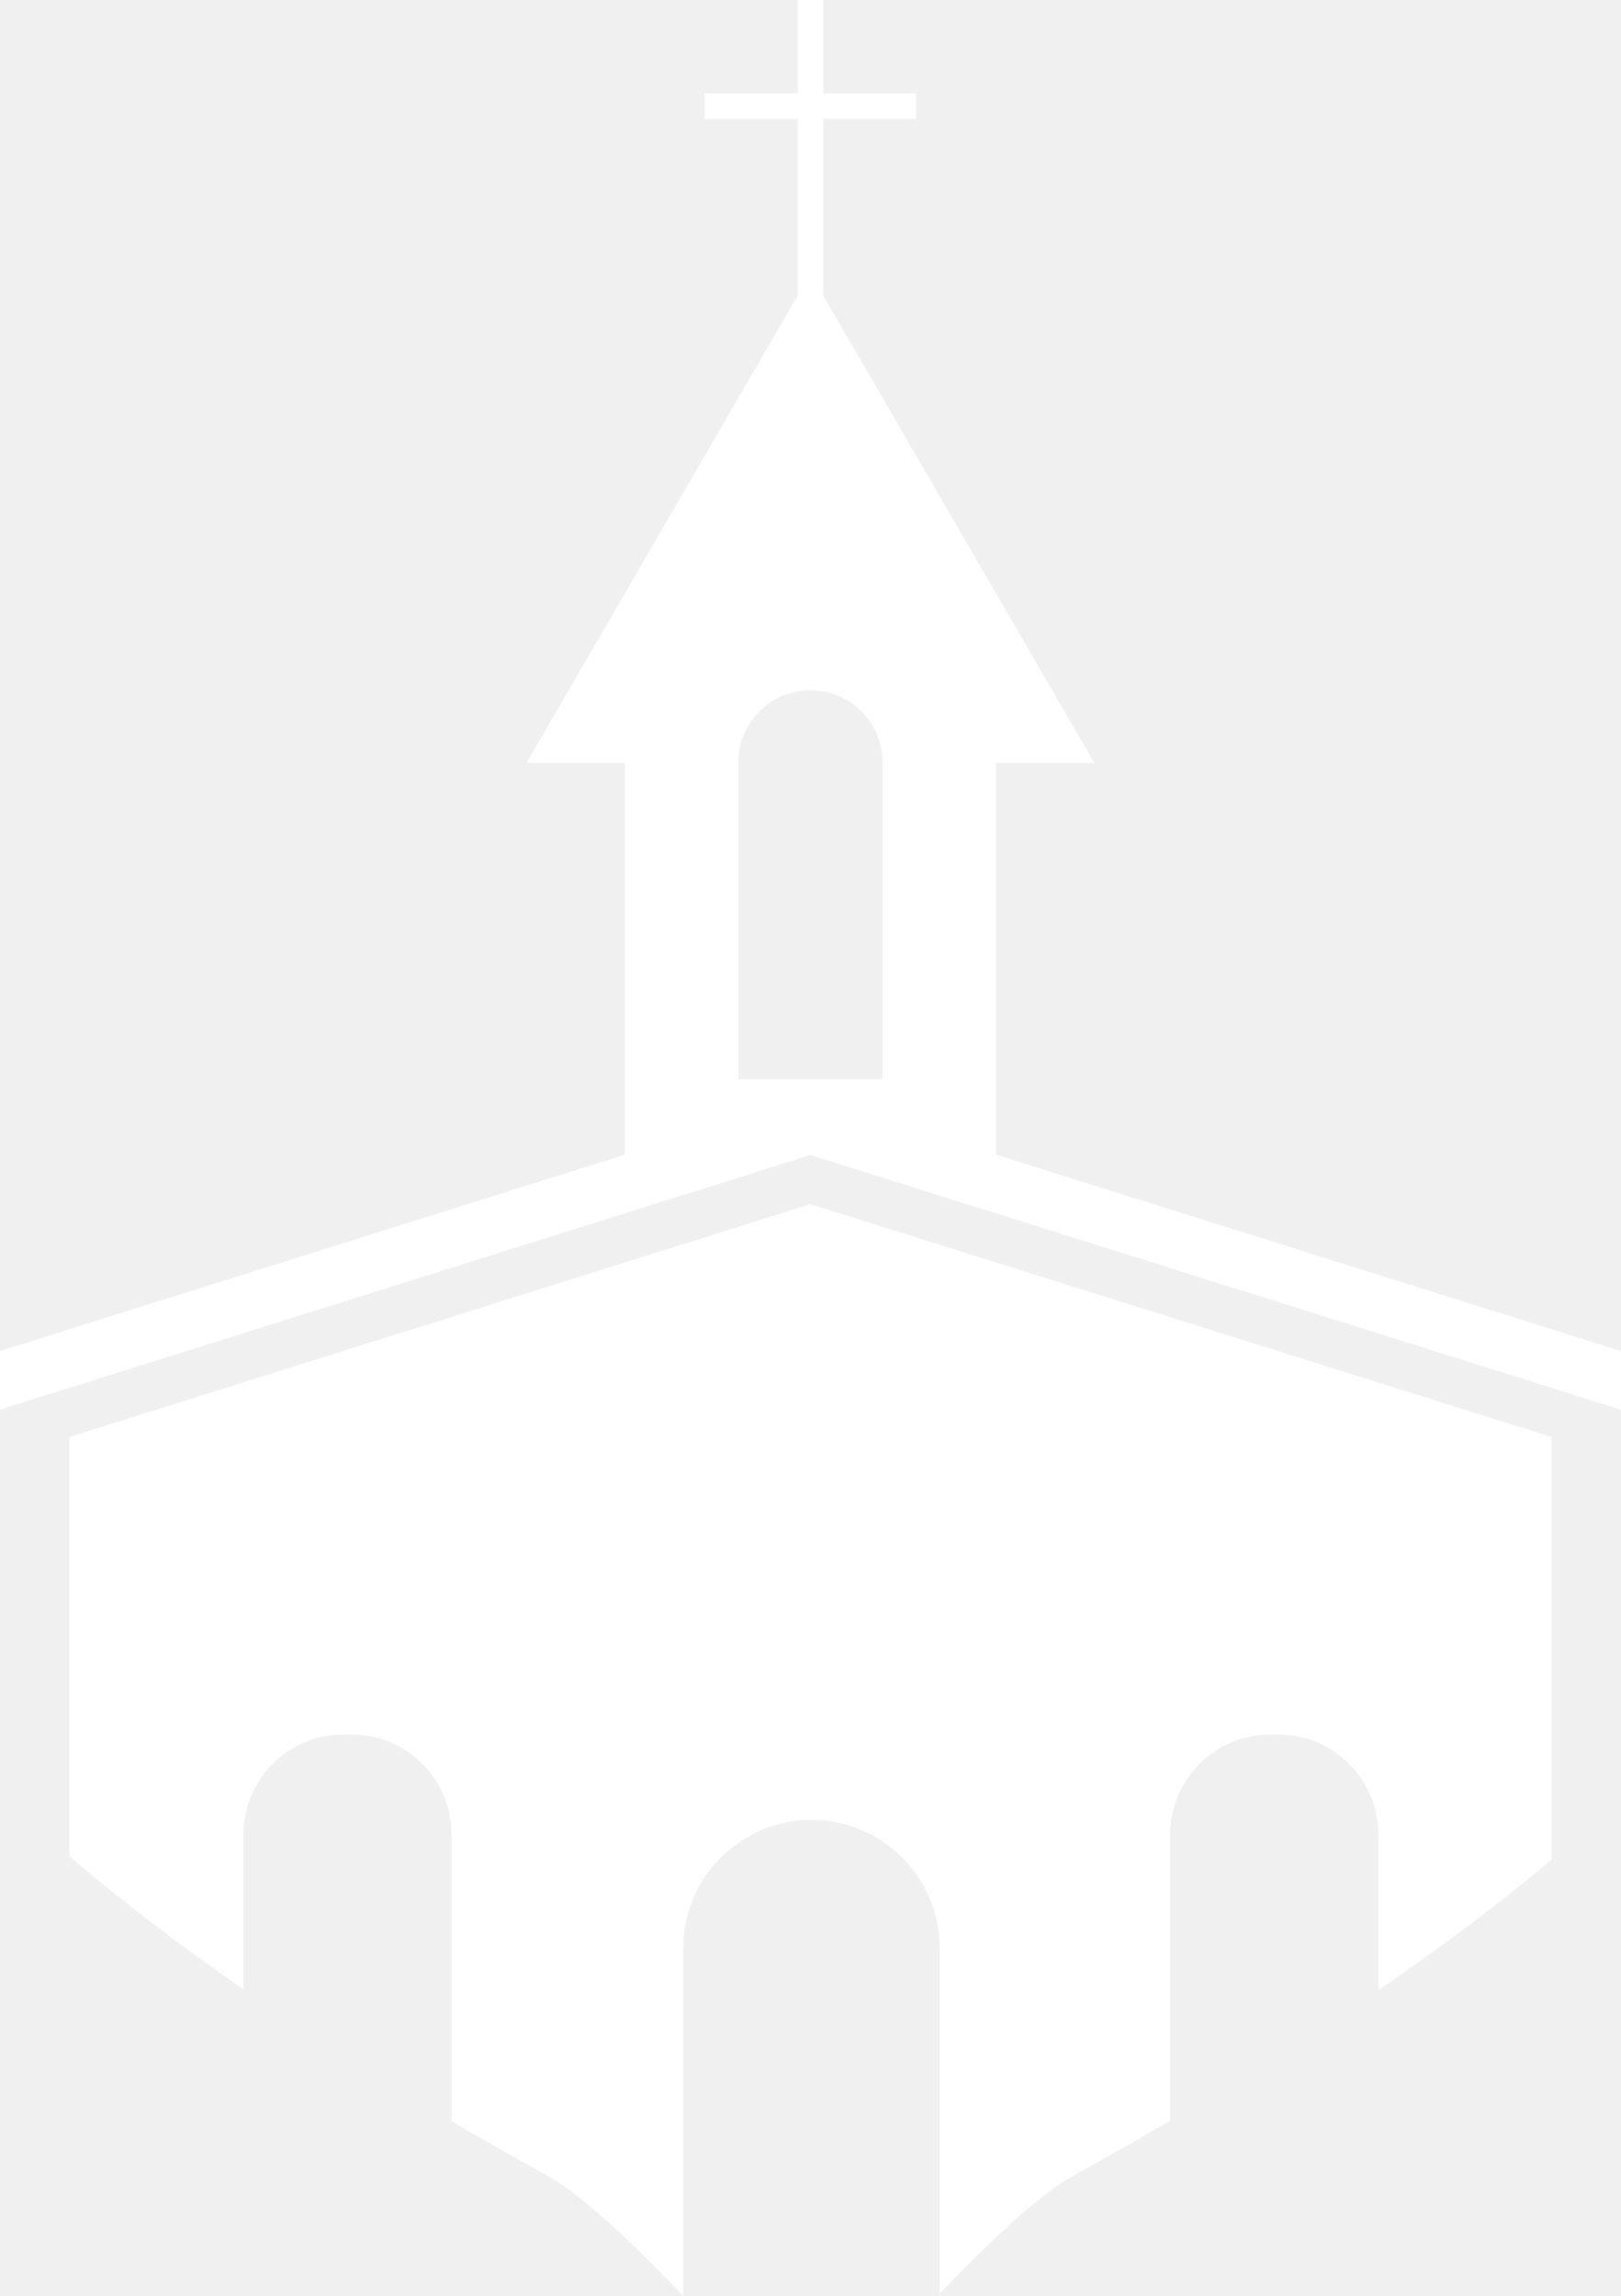
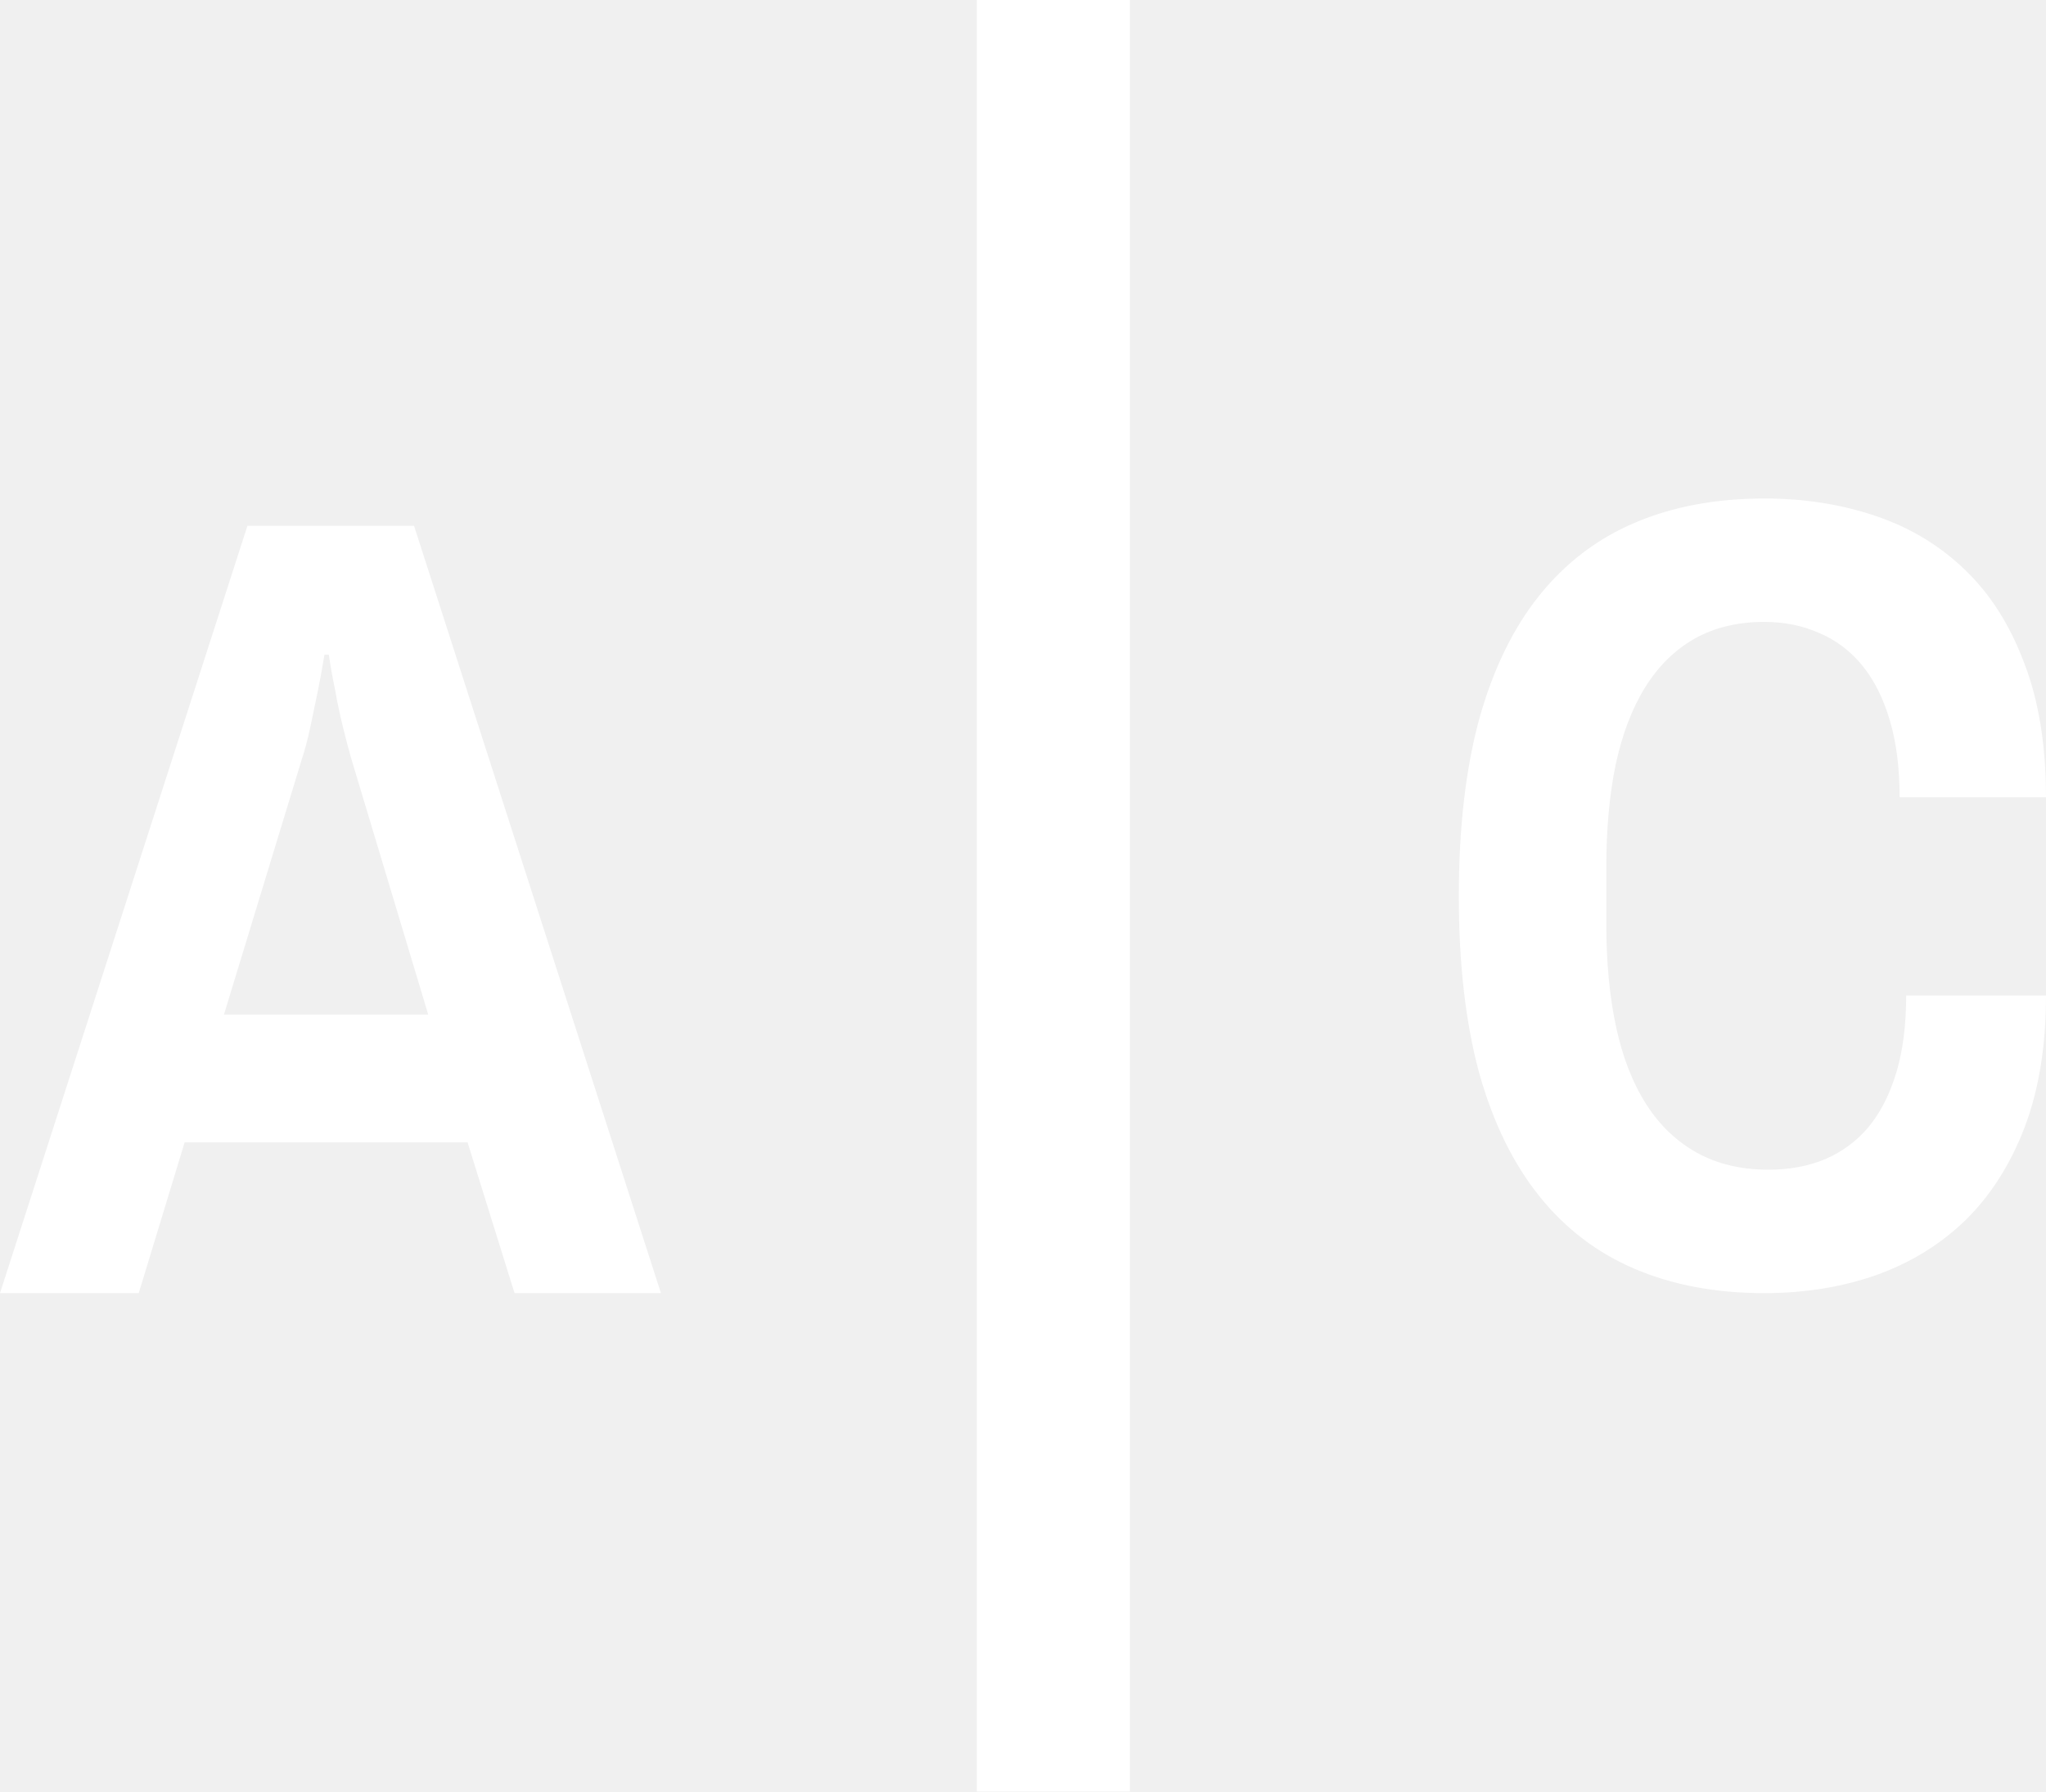
- <svg xmlns="http://www.w3.org/2000/svg" id="svg4155" version="1.1" xml:space="preserve" width="91.651" height="129.825" viewBox="0 0 91.651 129.825">
-   <defs id="defs4159">
-     <clipPath clipPathUnits="userSpaceOnUse" id="clipPath4171">
-       <path d="M 0,0 810,0 810,630 0,630 0,0 Z" id="path4173" />
-     </clipPath>
-   </defs>
-   <g id="g4163" transform="matrix(1.25,0,0,-1.25,-340.8404,457.7708)">
-     <g id="g4165" />
-     <g id="g4167">
-       <g id="g4169" clip-path="url(#clipPath4171)">
-         <g id="g4175" transform="translate(9,9)" />
-         <path id="path4181" style="fill:#ffffff;fill-opacity:1;fill-rule:nonzero;stroke:none" d="m 312.594,317.396 -6.523,0 0,14.335 c 0,1.802 1.461,3.261 3.261,3.261 1.801,0 3.262,-1.459 3.262,-3.261 l 0,-14.335 z m 33.399,-12.295 -28.266,8.883 0,17.722 4.45,0 -12.263,21.136 0,7.99 4.197,0 0,1.163 -4.197,0 0,4.222 -1.163,0 0,-4.222 -4.197,0 0,-1.163 4.197,0 0,-7.99 -12.263,-21.136 4.45,0 0,-17.722 -28.267,-8.883 0,-2.65 36.66,11.518 36.661,-11.518 0,2.65 z m -20.387,-34.82 0,12.95 c 0,2.498 2.025,4.522 4.523,4.522 l 0.368,0 c 2.498,0 4.524,-2.024 4.524,-4.522 l 0,-7.041 c 2.734,1.868 5.362,3.828 7.838,5.899 l 0,19.123 -33.526,10.534 -33.525,-10.534 0,-18.968 c 2.486,-2.113 5.129,-4.113 7.879,-6.017 l 0,7.005 c 0,2.498 2.025,4.522 4.523,4.522 l 0.368,0 c 2.497,0 4.522,-2.024 4.522,-4.522 l 0,-12.971 c 1.445,-0.846 2.902,-1.673 4.366,-2.483 1.55,-0.857 3.909,-3.108 6.115,-5.421 l 0,15.738 c 0,3.201 2.596,5.797 5.797,5.797 l 0,0 c 3.201,0 5.797,-2.596 5.797,-5.797 l 0,-15.634 c 2.177,2.276 4.487,4.472 6.014,5.317 1.48,0.819 2.954,1.652 4.417,2.504" />
-       </g>
+ <svg xmlns="http://www.w3.org/2000/svg" width="36.133mm" height="31.645mm" viewBox="0 0 128.029 112.127" id="svg4155" version="1.1">
+   <defs id="defs4157" />
+   <g id="layer1" transform="translate(-308.0327,-470.1176)">
+     <g style="font-style:normal;font-variant:normal;font-weight:bold;font-stretch:normal;font-size:70px;line-height:125%;font-family:'Archivo Narrow';-inkscape-font-specification:'Archivo Narrow, Bold';text-align:start;letter-spacing:0px;word-spacing:0px;writing-mode:lr-tb;text-anchor:start;fill:#ffffff;fill-opacity:1;stroke:none;stroke-width:1px;stroke-linecap:butt;stroke-linejoin:miter;stroke-opacity:1" id="text4703">
+       <path d="m 349.39,551.047 -9.16,0 -2.939,-9.434 -17.705,0 -2.871,9.434 -8.682,0 15.483,-48.022 10.425,0 15.449,48.022 z m -21.055,-39.956 q -0.205,1.265 -0.444,2.427 -0.205,0.991 -0.444,2.119 -0.239,1.128 -0.513,1.948 l -4.888,16.03 12.783,0 -4.819,-16.03 q -0.273,-0.957 -0.547,-2.085 -0.273,-1.128 -0.444,-2.119 -0.239,-1.128 -0.41,-2.29 l -0.273,0 z" style="fill:#ffffff;fill-opacity:1" id="path4746" />
    </g>
+     <g style="font-style:normal;font-variant:normal;font-weight:bold;font-stretch:normal;font-size:70px;line-height:125%;font-family:'Archivo Narrow';-inkscape-font-specification:'Archivo Narrow, Bold';text-align:start;letter-spacing:0px;word-spacing:0px;writing-mode:lr-tb;text-anchor:start;fill:#ffffff;fill-opacity:1;stroke:none;stroke-width:1px;stroke-linecap:butt;stroke-linejoin:miter;stroke-opacity:1" id="text4707">
+       <path d="m 418.425,501.315 q 3.76,0 6.973,1.094 3.247,1.094 5.605,3.384 2.358,2.256 3.691,5.811 1.367,3.521 1.367,8.408 l -9.16,0 q 0,-2.769 -0.615,-4.819 -0.615,-2.085 -1.743,-3.452 -1.128,-1.367 -2.7,-2.017 -1.538,-0.684 -3.418,-0.684 -2.495,0 -4.375,1.06 -1.846,1.06 -3.076,3.042 -1.23,1.982 -1.846,4.854 -0.581,2.837 -0.581,6.426 l 0,3.521 q 0,3.589 0.615,6.46 0.615,2.837 1.88,4.819 1.265,1.982 3.179,3.042 1.914,1.06 4.478,1.06 1.948,0 3.521,-0.649 1.606,-0.684 2.734,-2.017 1.128,-1.367 1.743,-3.418 0.615,-2.051 0.615,-4.819 l 8.75,0 q 0,4.717 -1.333,8.237 -1.333,3.486 -3.691,5.811 -2.358,2.29 -5.605,3.452 -3.213,1.128 -7.007,1.128 -4.512,0 -8.066,-1.504 -3.555,-1.504 -6.016,-4.58 -2.461,-3.076 -3.76,-7.725 -1.265,-4.683 -1.265,-11.04 0,-6.357 1.265,-11.04 1.299,-4.683 3.76,-7.759 2.461,-3.076 6.016,-4.58 3.555,-1.504 8.066,-1.504 z" style="fill:#ffffff;fill-opacity:1" id="path4743" />
+     </g>
+     <path style="color:#000000;font-style:normal;font-variant:normal;font-weight:normal;font-stretch:normal;font-size:medium;line-height:normal;font-family:sans-serif;text-indent:0;text-align:start;text-decoration:none;text-decoration-line:none;text-decoration-style:solid;text-decoration-color:#000000;letter-spacing:normal;word-spacing:normal;text-transform:none;direction:ltr;block-progression:tb;writing-mode:lr-tb;baseline-shift:baseline;text-anchor:start;white-space:normal;clip-rule:nonzero;display:inline;overflow:visible;visibility:visible;opacity:1;isolation:auto;mix-blend-mode:normal;color-interpolation:sRGB;color-interpolation-filters:linearRGB;solid-color:#000000;solid-opacity:1;fill:#ffffff;fill-opacity:1;fill-rule:evenodd;stroke:none;stroke-width:9.578;stroke-linecap:butt;stroke-linejoin:miter;stroke-miterlimit:4;stroke-dasharray:none;stroke-dashoffset:0;stroke-opacity:1;color-rendering:auto;image-rendering:auto;shape-rendering:auto;text-rendering:auto;enable-background:accumulate" d="m 369.158,470.117 0,112.127 9.578,0 0,-112.127 -9.578,0 z" id="path4711" />
  </g>
</svg>
